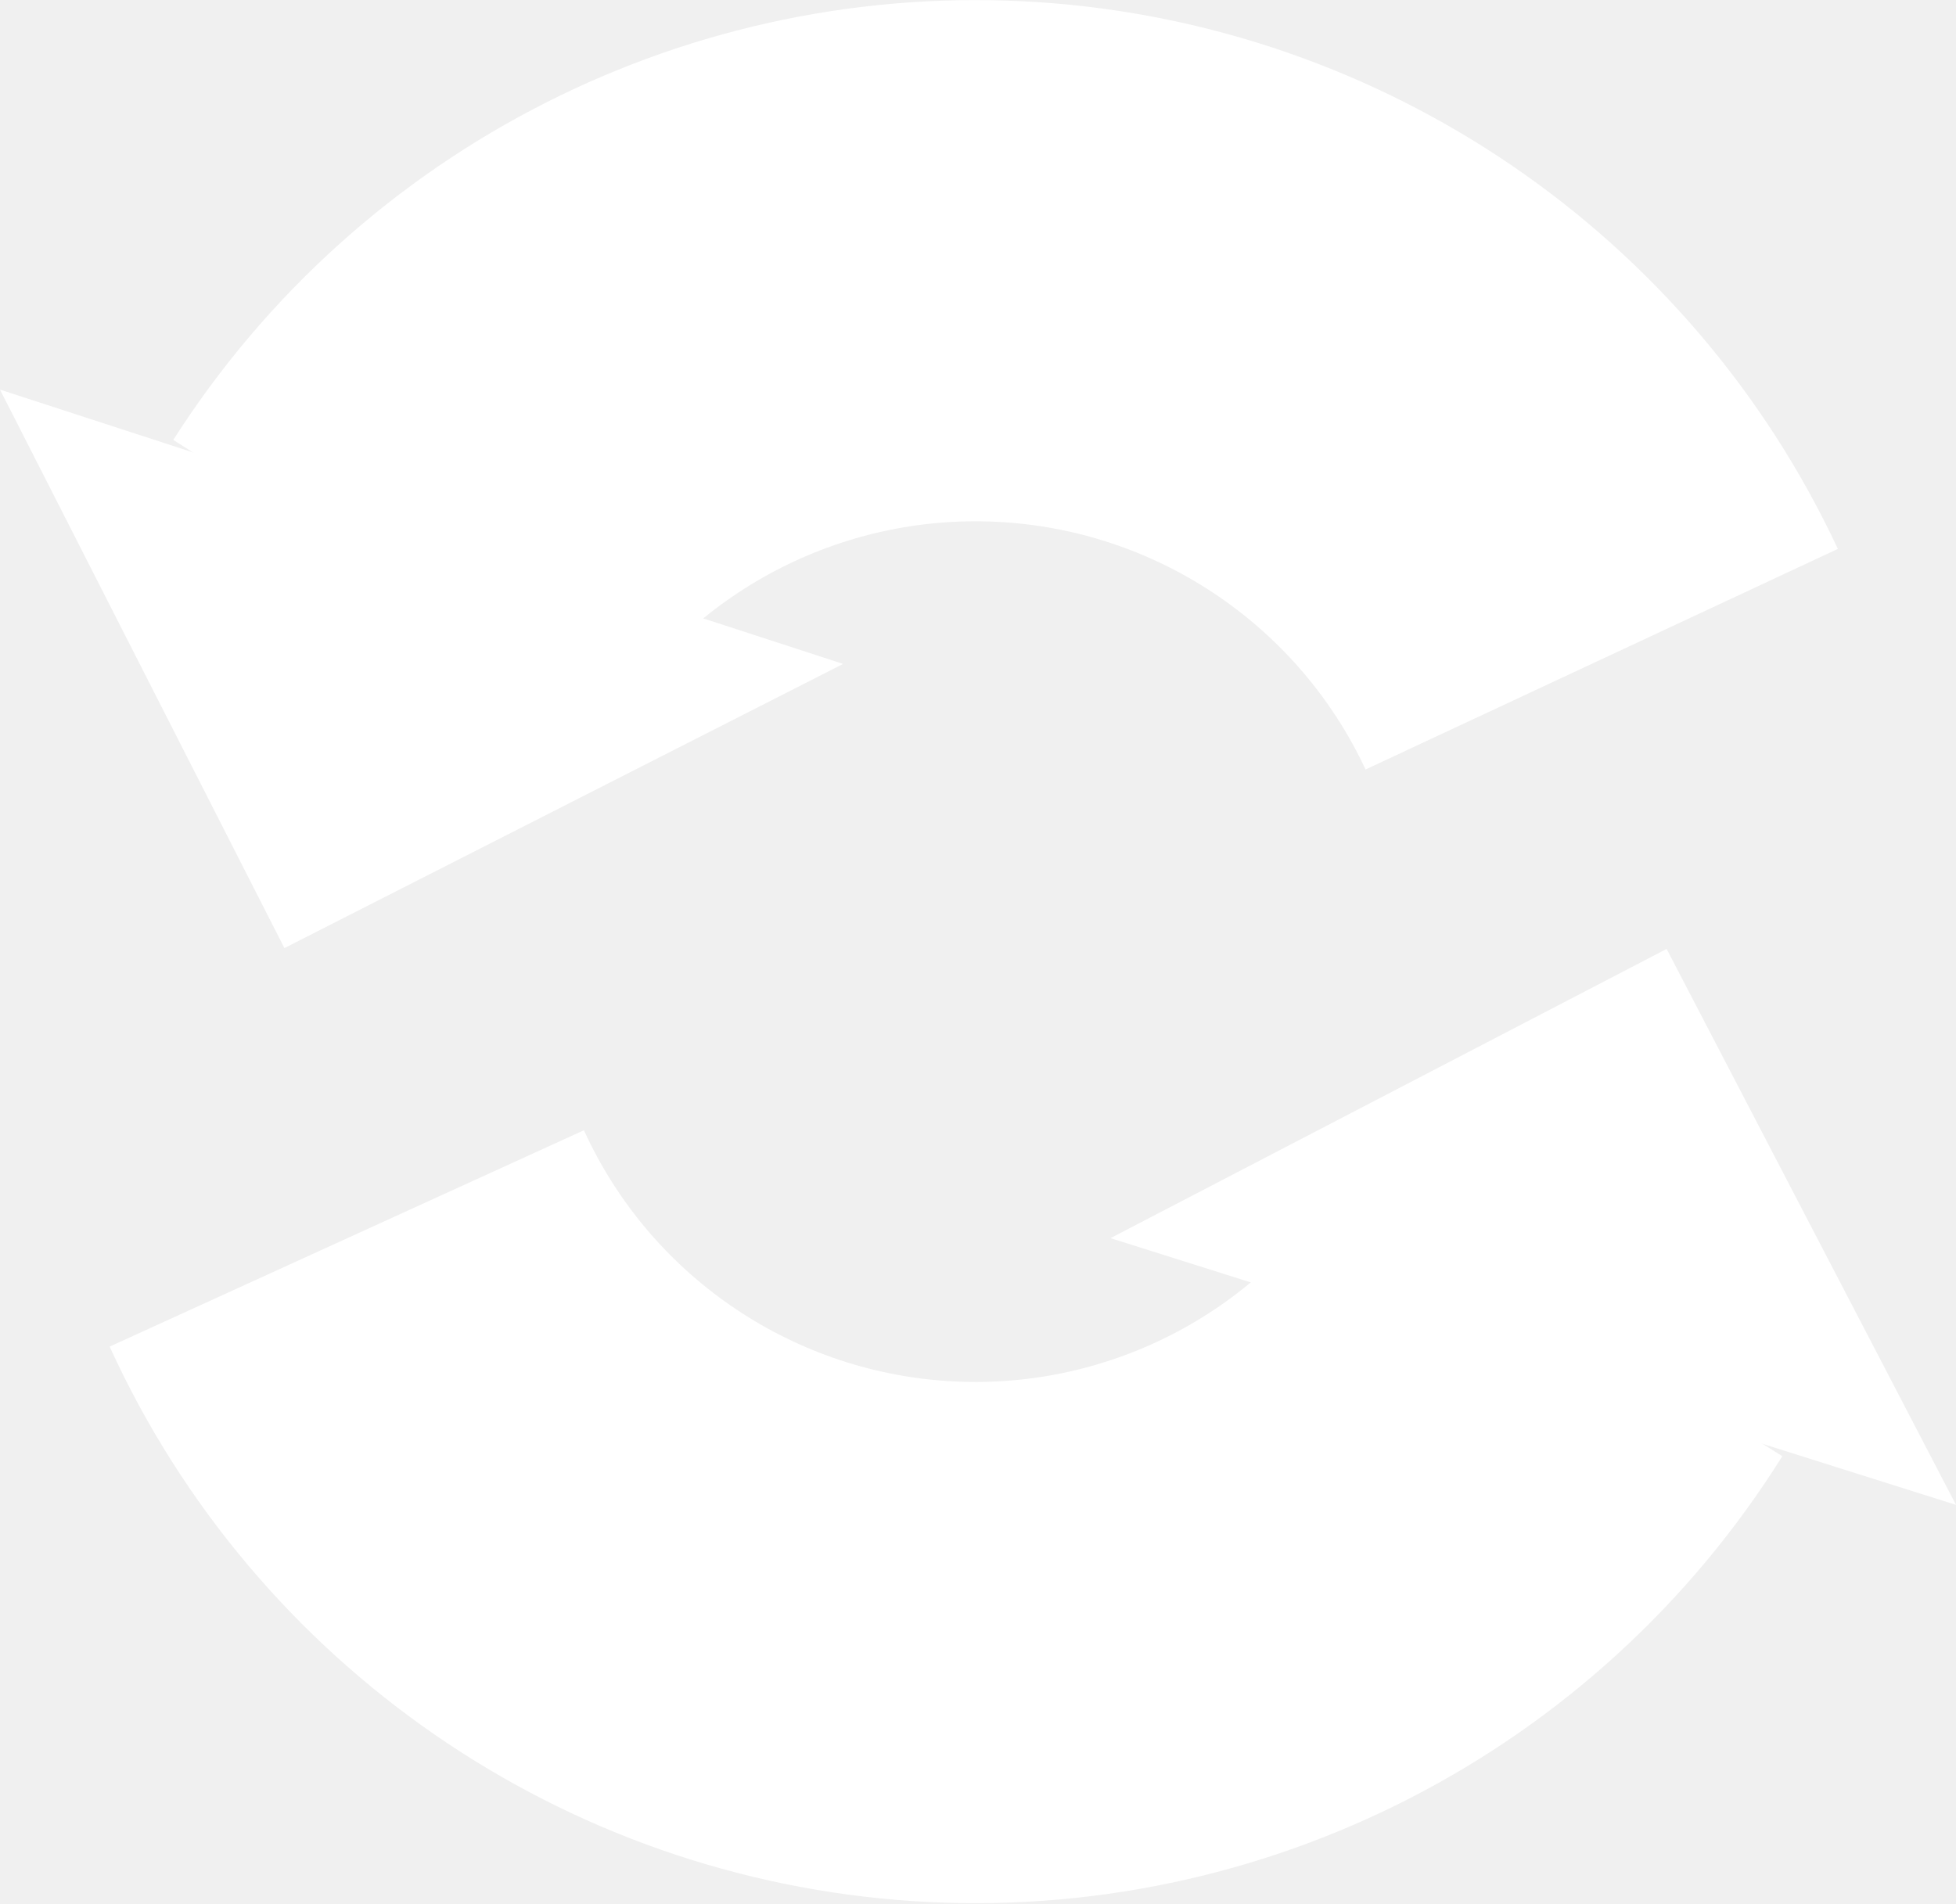
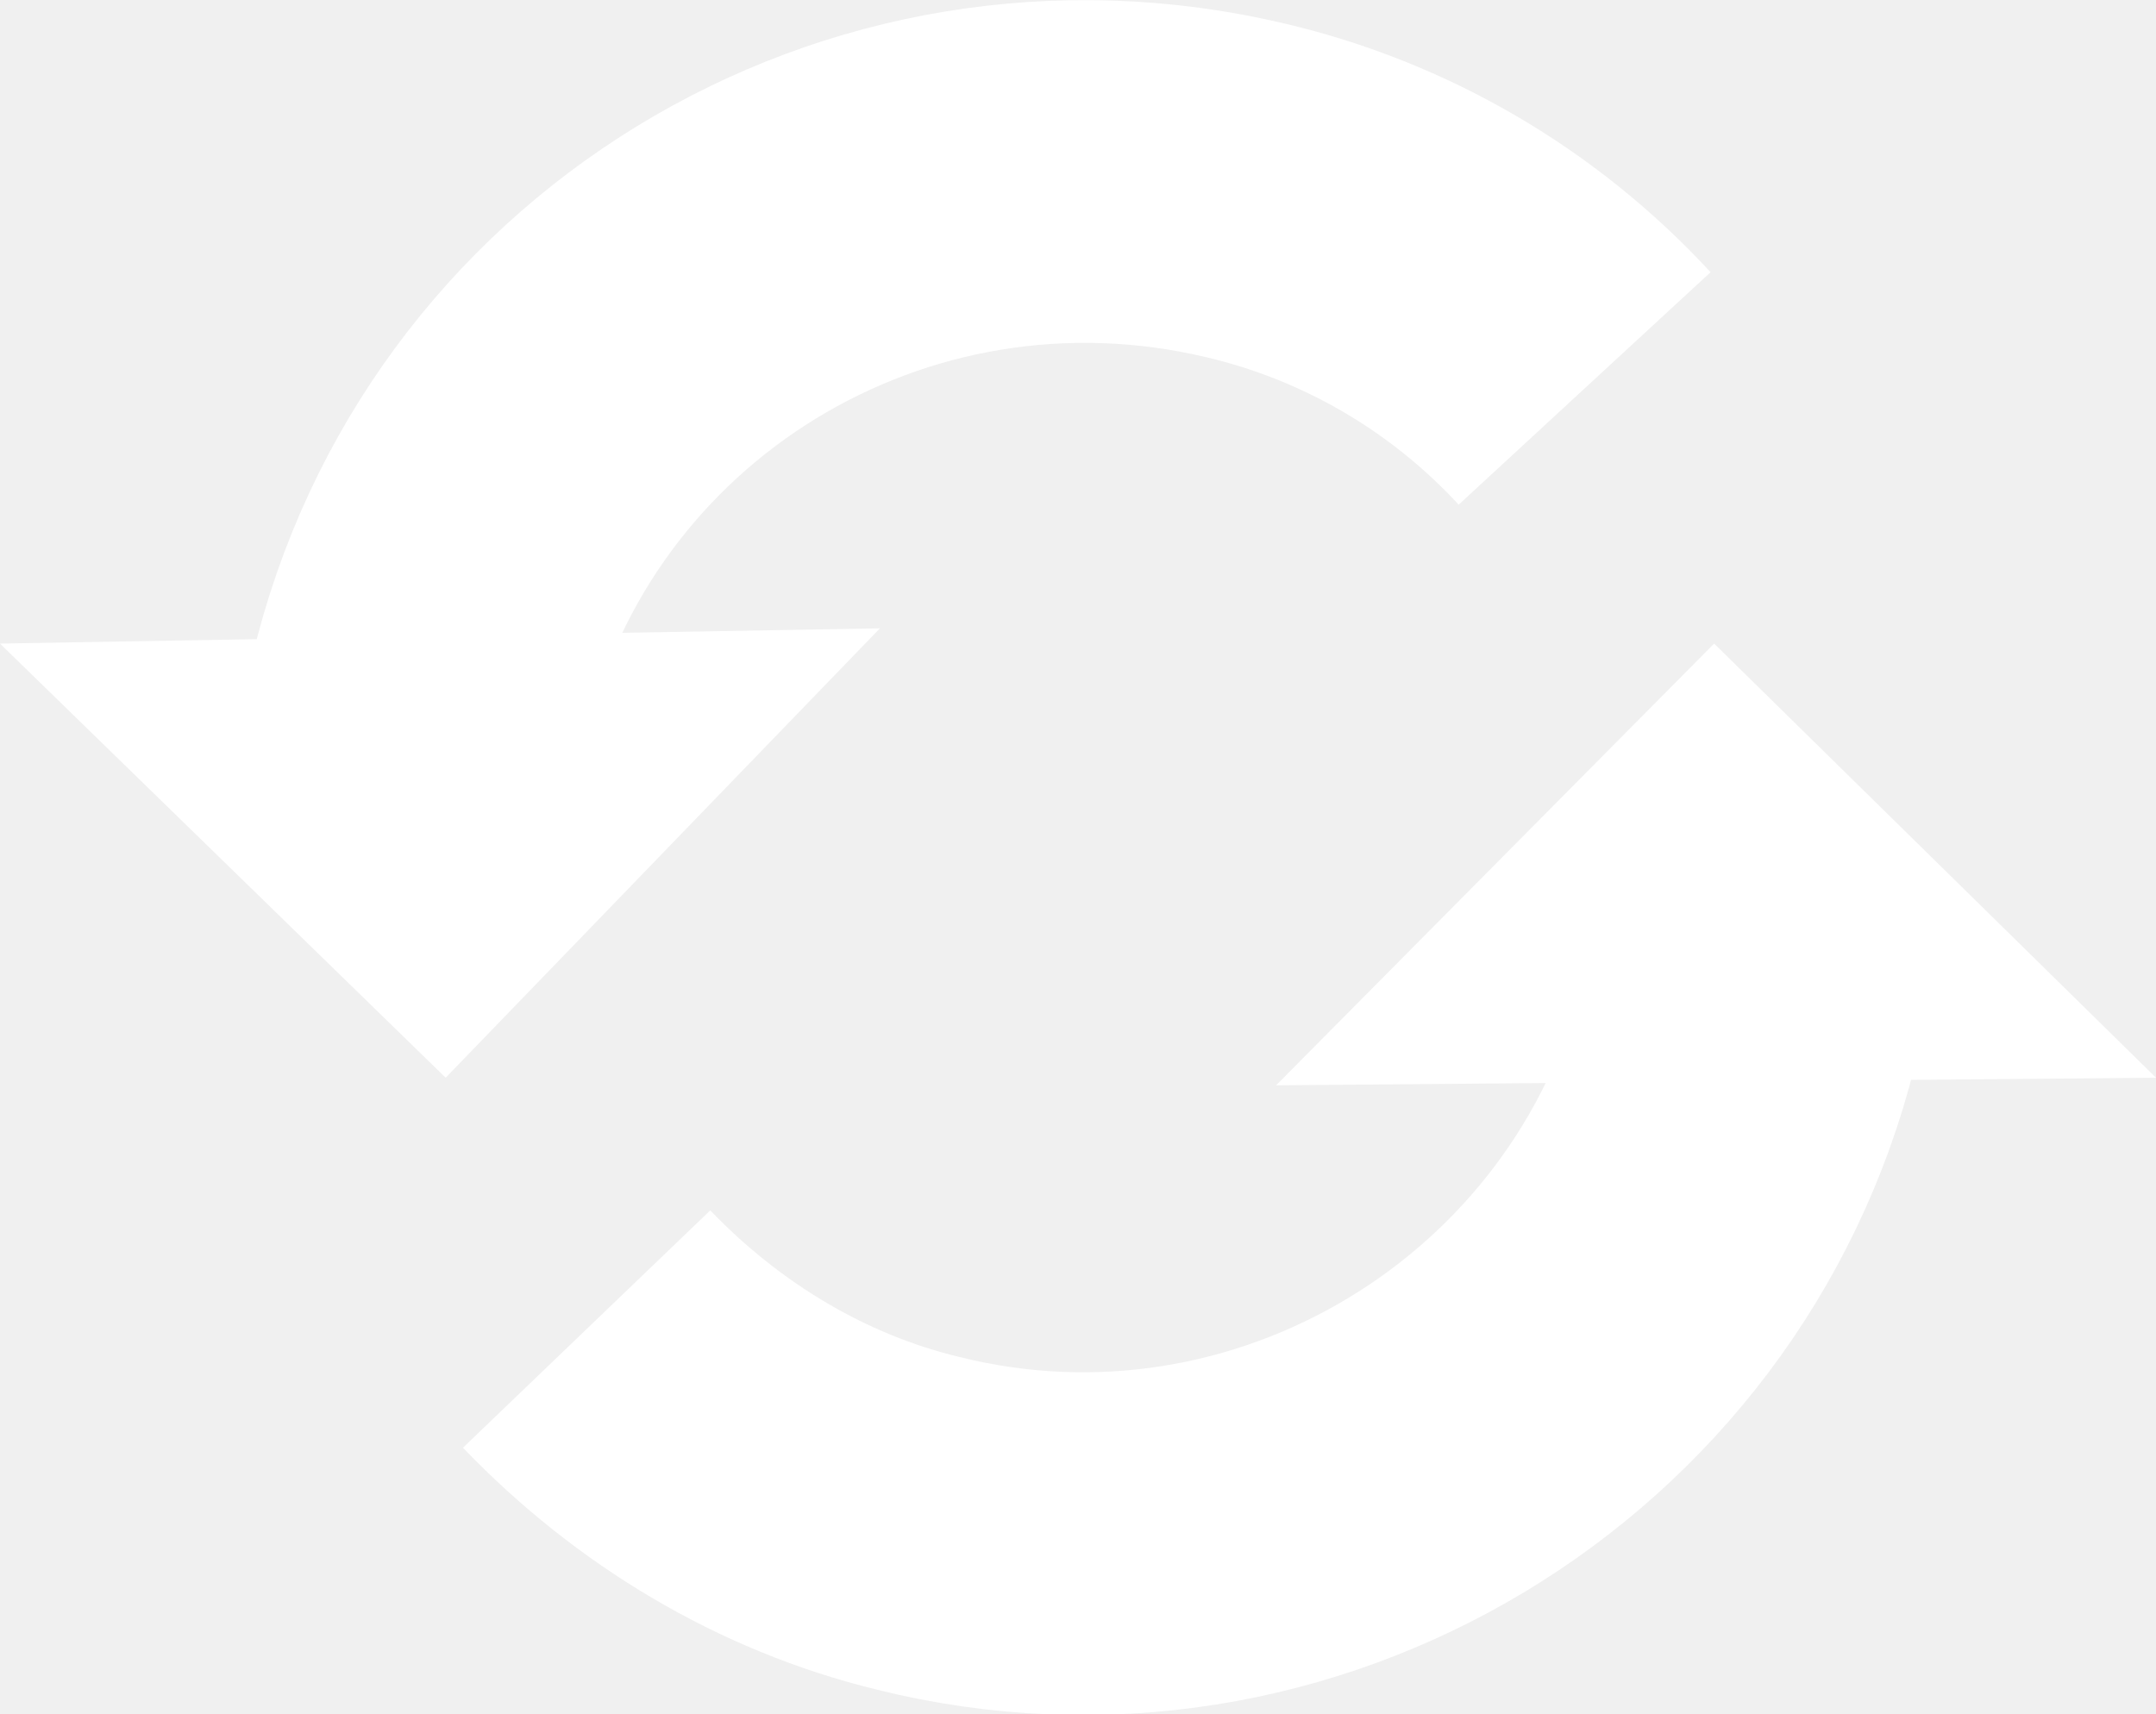
- <svg xmlns="http://www.w3.org/2000/svg" id="Layer_1" data-name="Layer 1" viewBox="0 0 322.69 314.05">
-   <defs>
-     <style>.cls-1{fill:none;stroke:#fff;stroke-miterlimit:10;stroke-width:86px;}.cls-2{fill:#fff;}</style>
-   </defs>
-   <path class="cls-1" d="M257.58,217.48A114,114,0,0,1,57.21,204.35" />
-   <polygon class="cls-2" points="322.69 248.31 183.21 204.3 274.95 156.58 322.69 248.31" />
-   <path class="cls-1" d="M64.84,95.71a114,114,0,0,1,199.4,13.06" />
-   <polygon class="cls-2" points="0 64.29 139.09 109.55 46.92 156.44 0 64.29" />
+ <svg xmlns="http://www.w3.org/2000/svg" version="1.1" id="Layer_1" x="0px" y="0px" viewBox="0 0 56.6 45" style="enable-background:new 0 0 56.6 45;" xml:space="preserve">
+   <style type="text/css">
+ 	.st0{fill:none;stroke:#FFFFFF;stroke-width:9;stroke-miterlimit:10;}
+ 	.st1{fill:#FFFFFF;}
+ </style>
+   <g>
+     <path class="st0" d="M11,18.3C13.3,8.6,23,2.7,32.7,5c3.4,0.8,6.5,2.6,8.9,5.2" />
+     <polygon class="st1" points="0,16.9 23.1,16.5 11.7,28.3  " />
+     <path class="st0" d="M45.9,26.9C43.5,36.5,33.7,42.4,24.1,40c-3.3-0.8-6.3-2.6-8.7-5.1" />
+     <polygon class="st1" points="56.6,28.3 33.5,28.5 45,16.9  " />
+   </g>
</svg>
